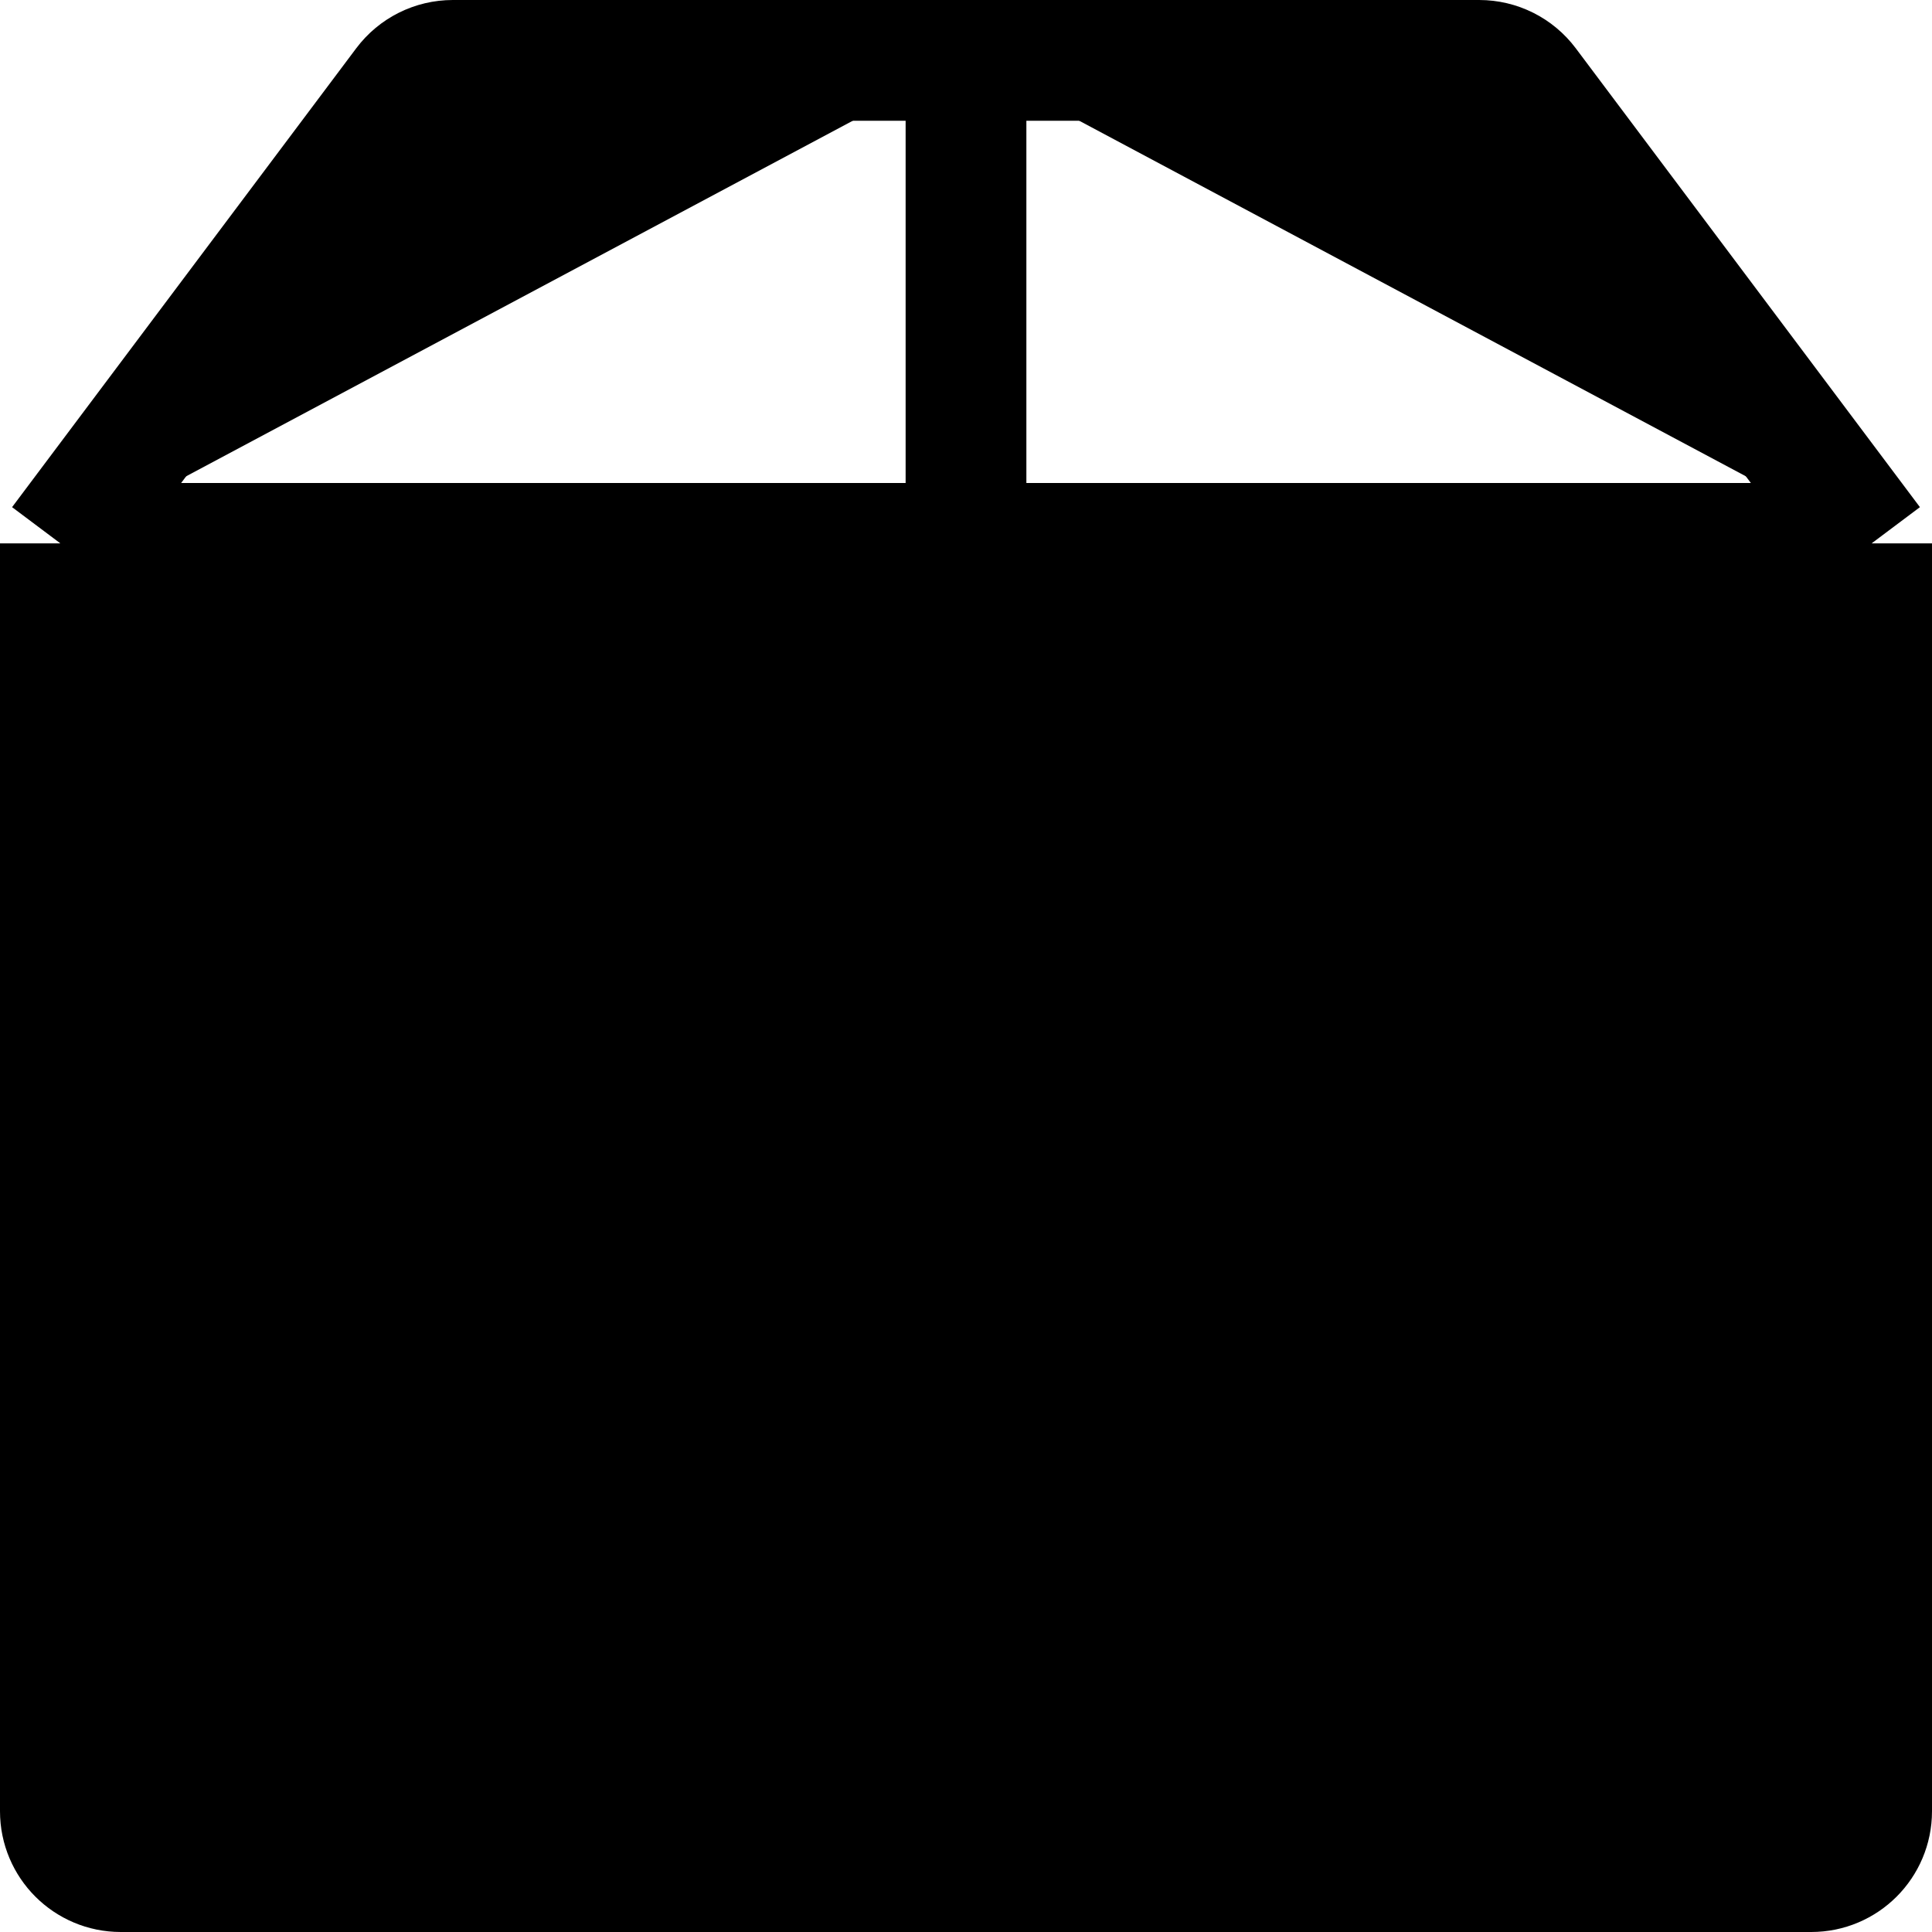
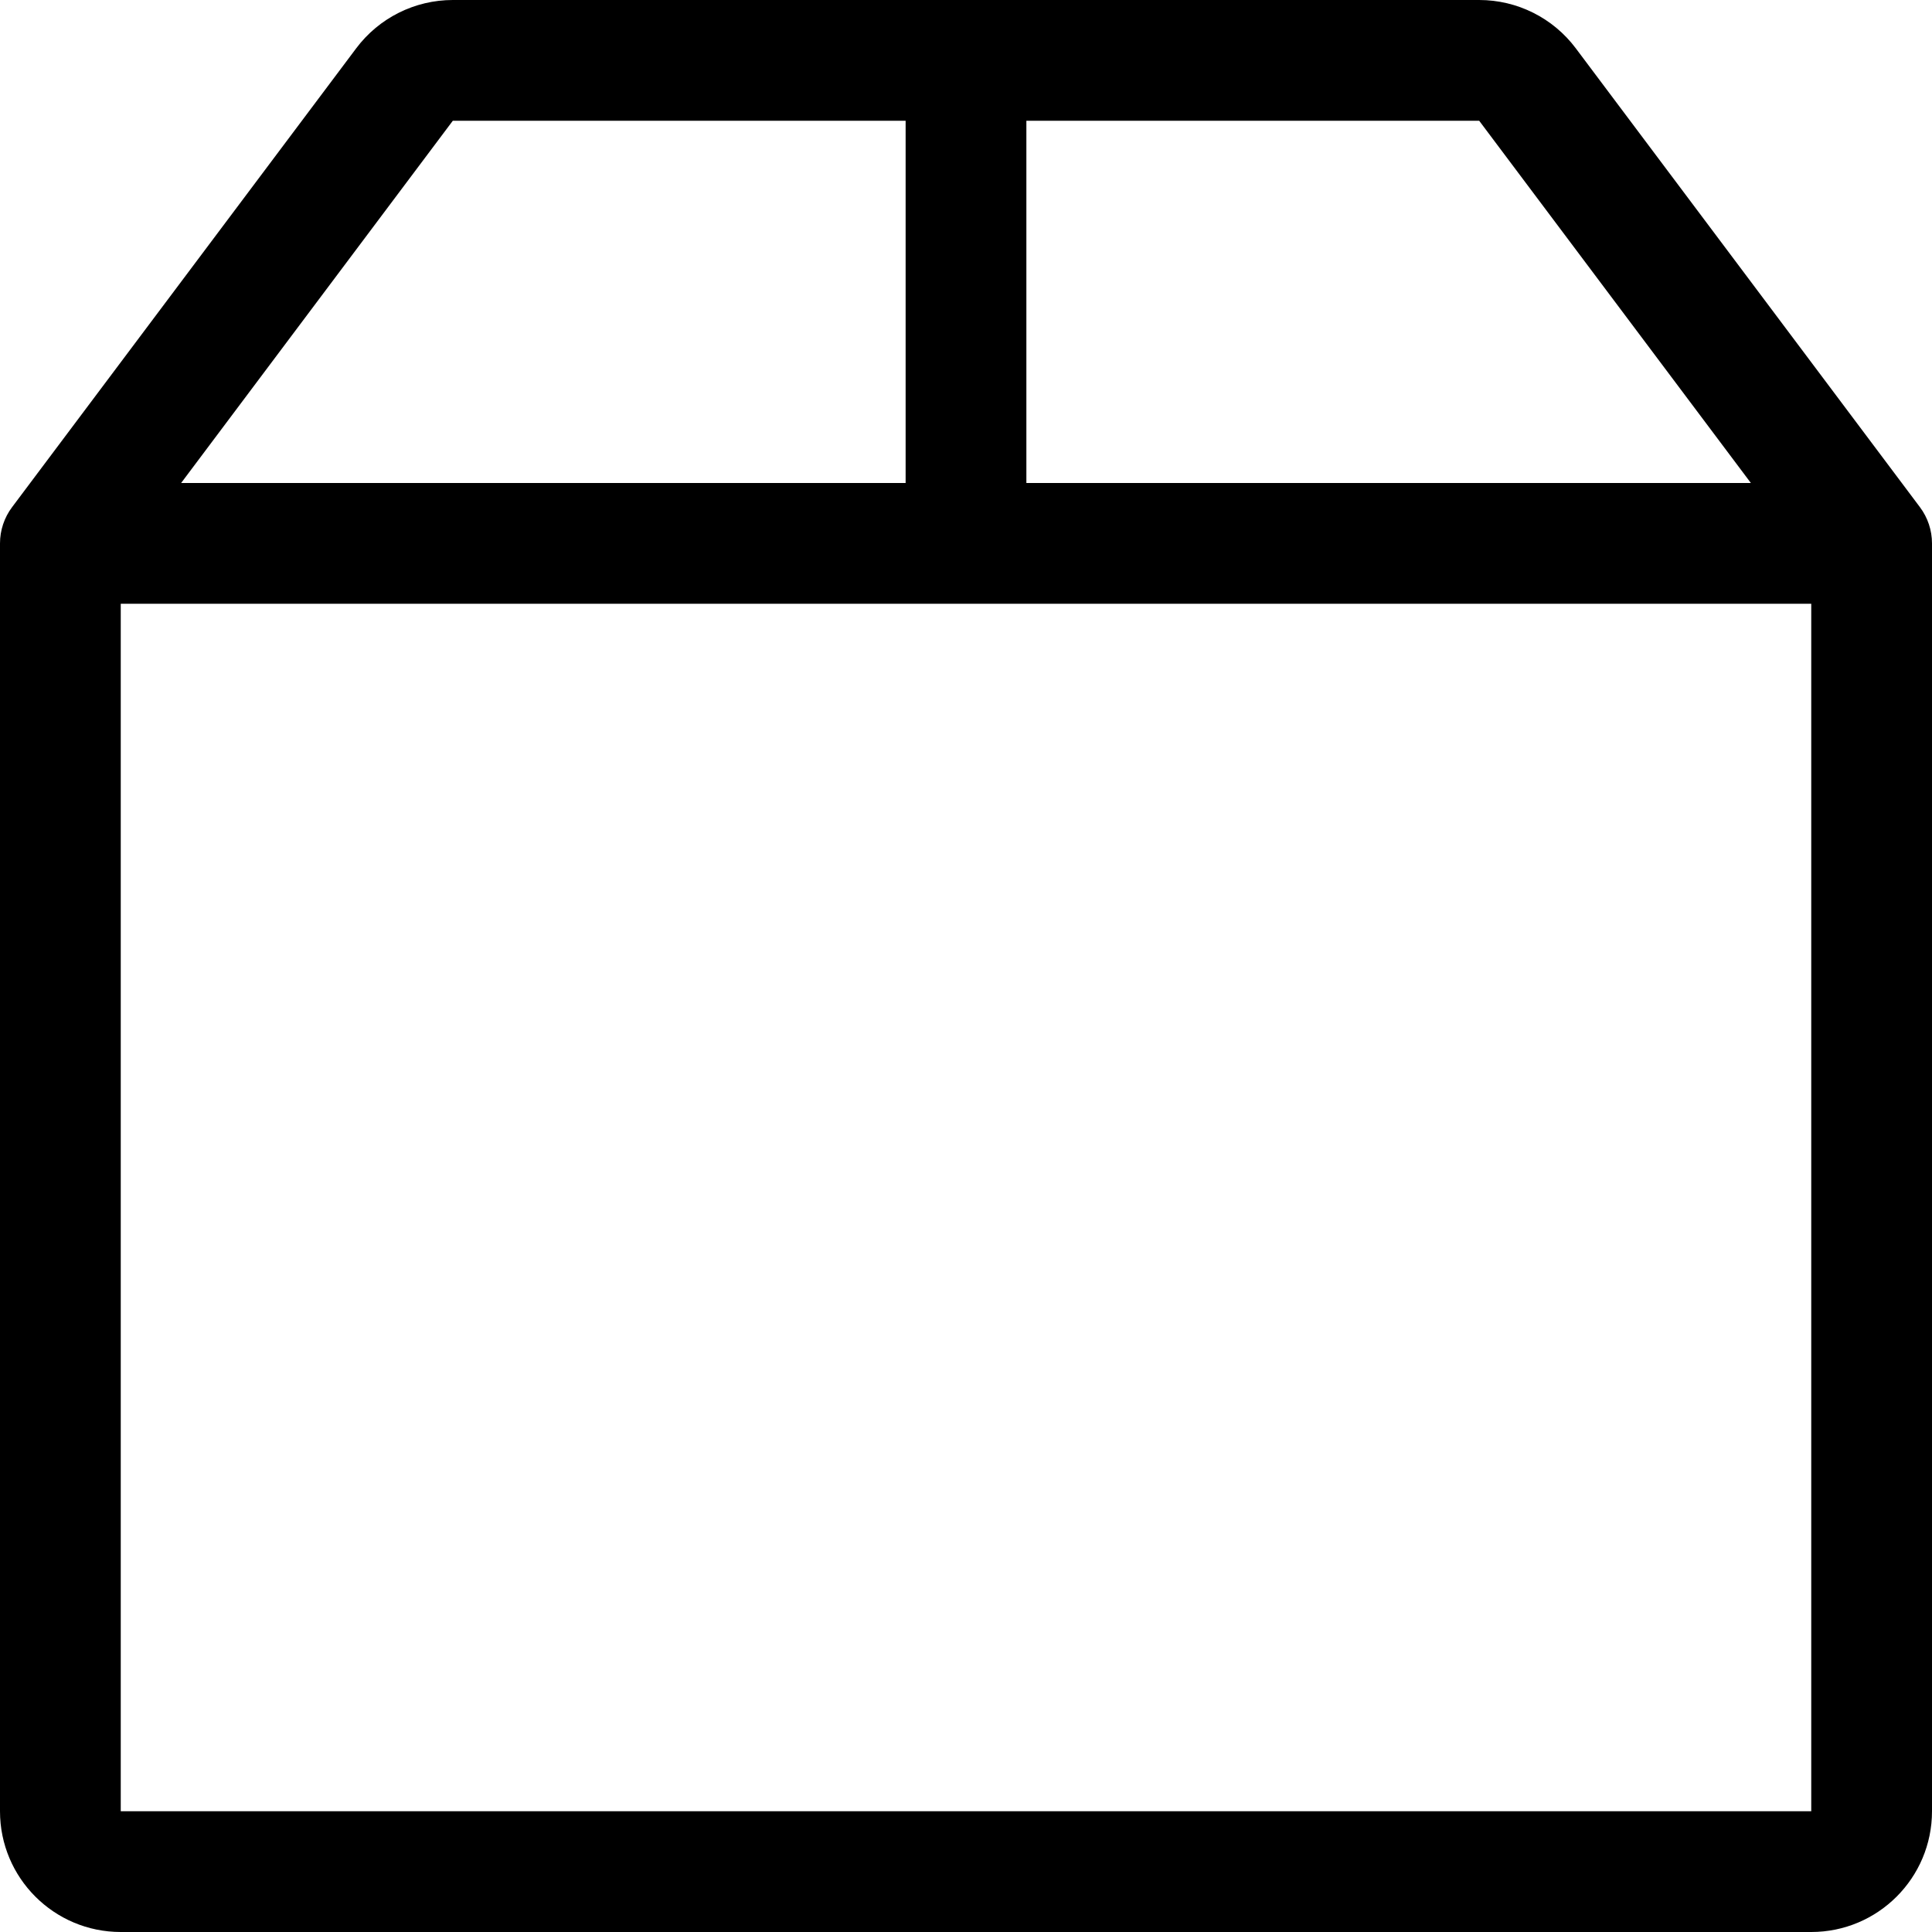
<svg xmlns="http://www.w3.org/2000/svg" width="16" height="16" fill="currentColor" class="bi bi-box2" viewBox="0 0 16 16">
-   <path stroke="#000" stroke-linejoin="round" d="M.5 4.5V15a.5.5 0 0 0 .5.5h14a.5.5 0 0 0 .5-.5V4.5m-15 0L3.35.7a.5.5 0 0 1 .4-.2H8m-7.5 4H8m7.5 0L12.65.7a.5.5 0 0 0-.4-.2H8m7.5 4H8m0-4v4" />
+   <path d="M2.95.4a1 1 0 0 1 .8-.4h8.5a1 1 0 0 1 .8.4l2.85 3.8a.5.5 0 0 1 .1.3V15a1 1 0 0 1-1 1H1a1 1 0 0 1-1-1V4.5a.5.5 0 0 1 .1-.3L2.95.4ZM7.5 1H3.75L1.5 4h6V1Zm1 0v3h6l-2.25-3H8.5ZM15 5H1v10h14V5Z" />
</svg>
